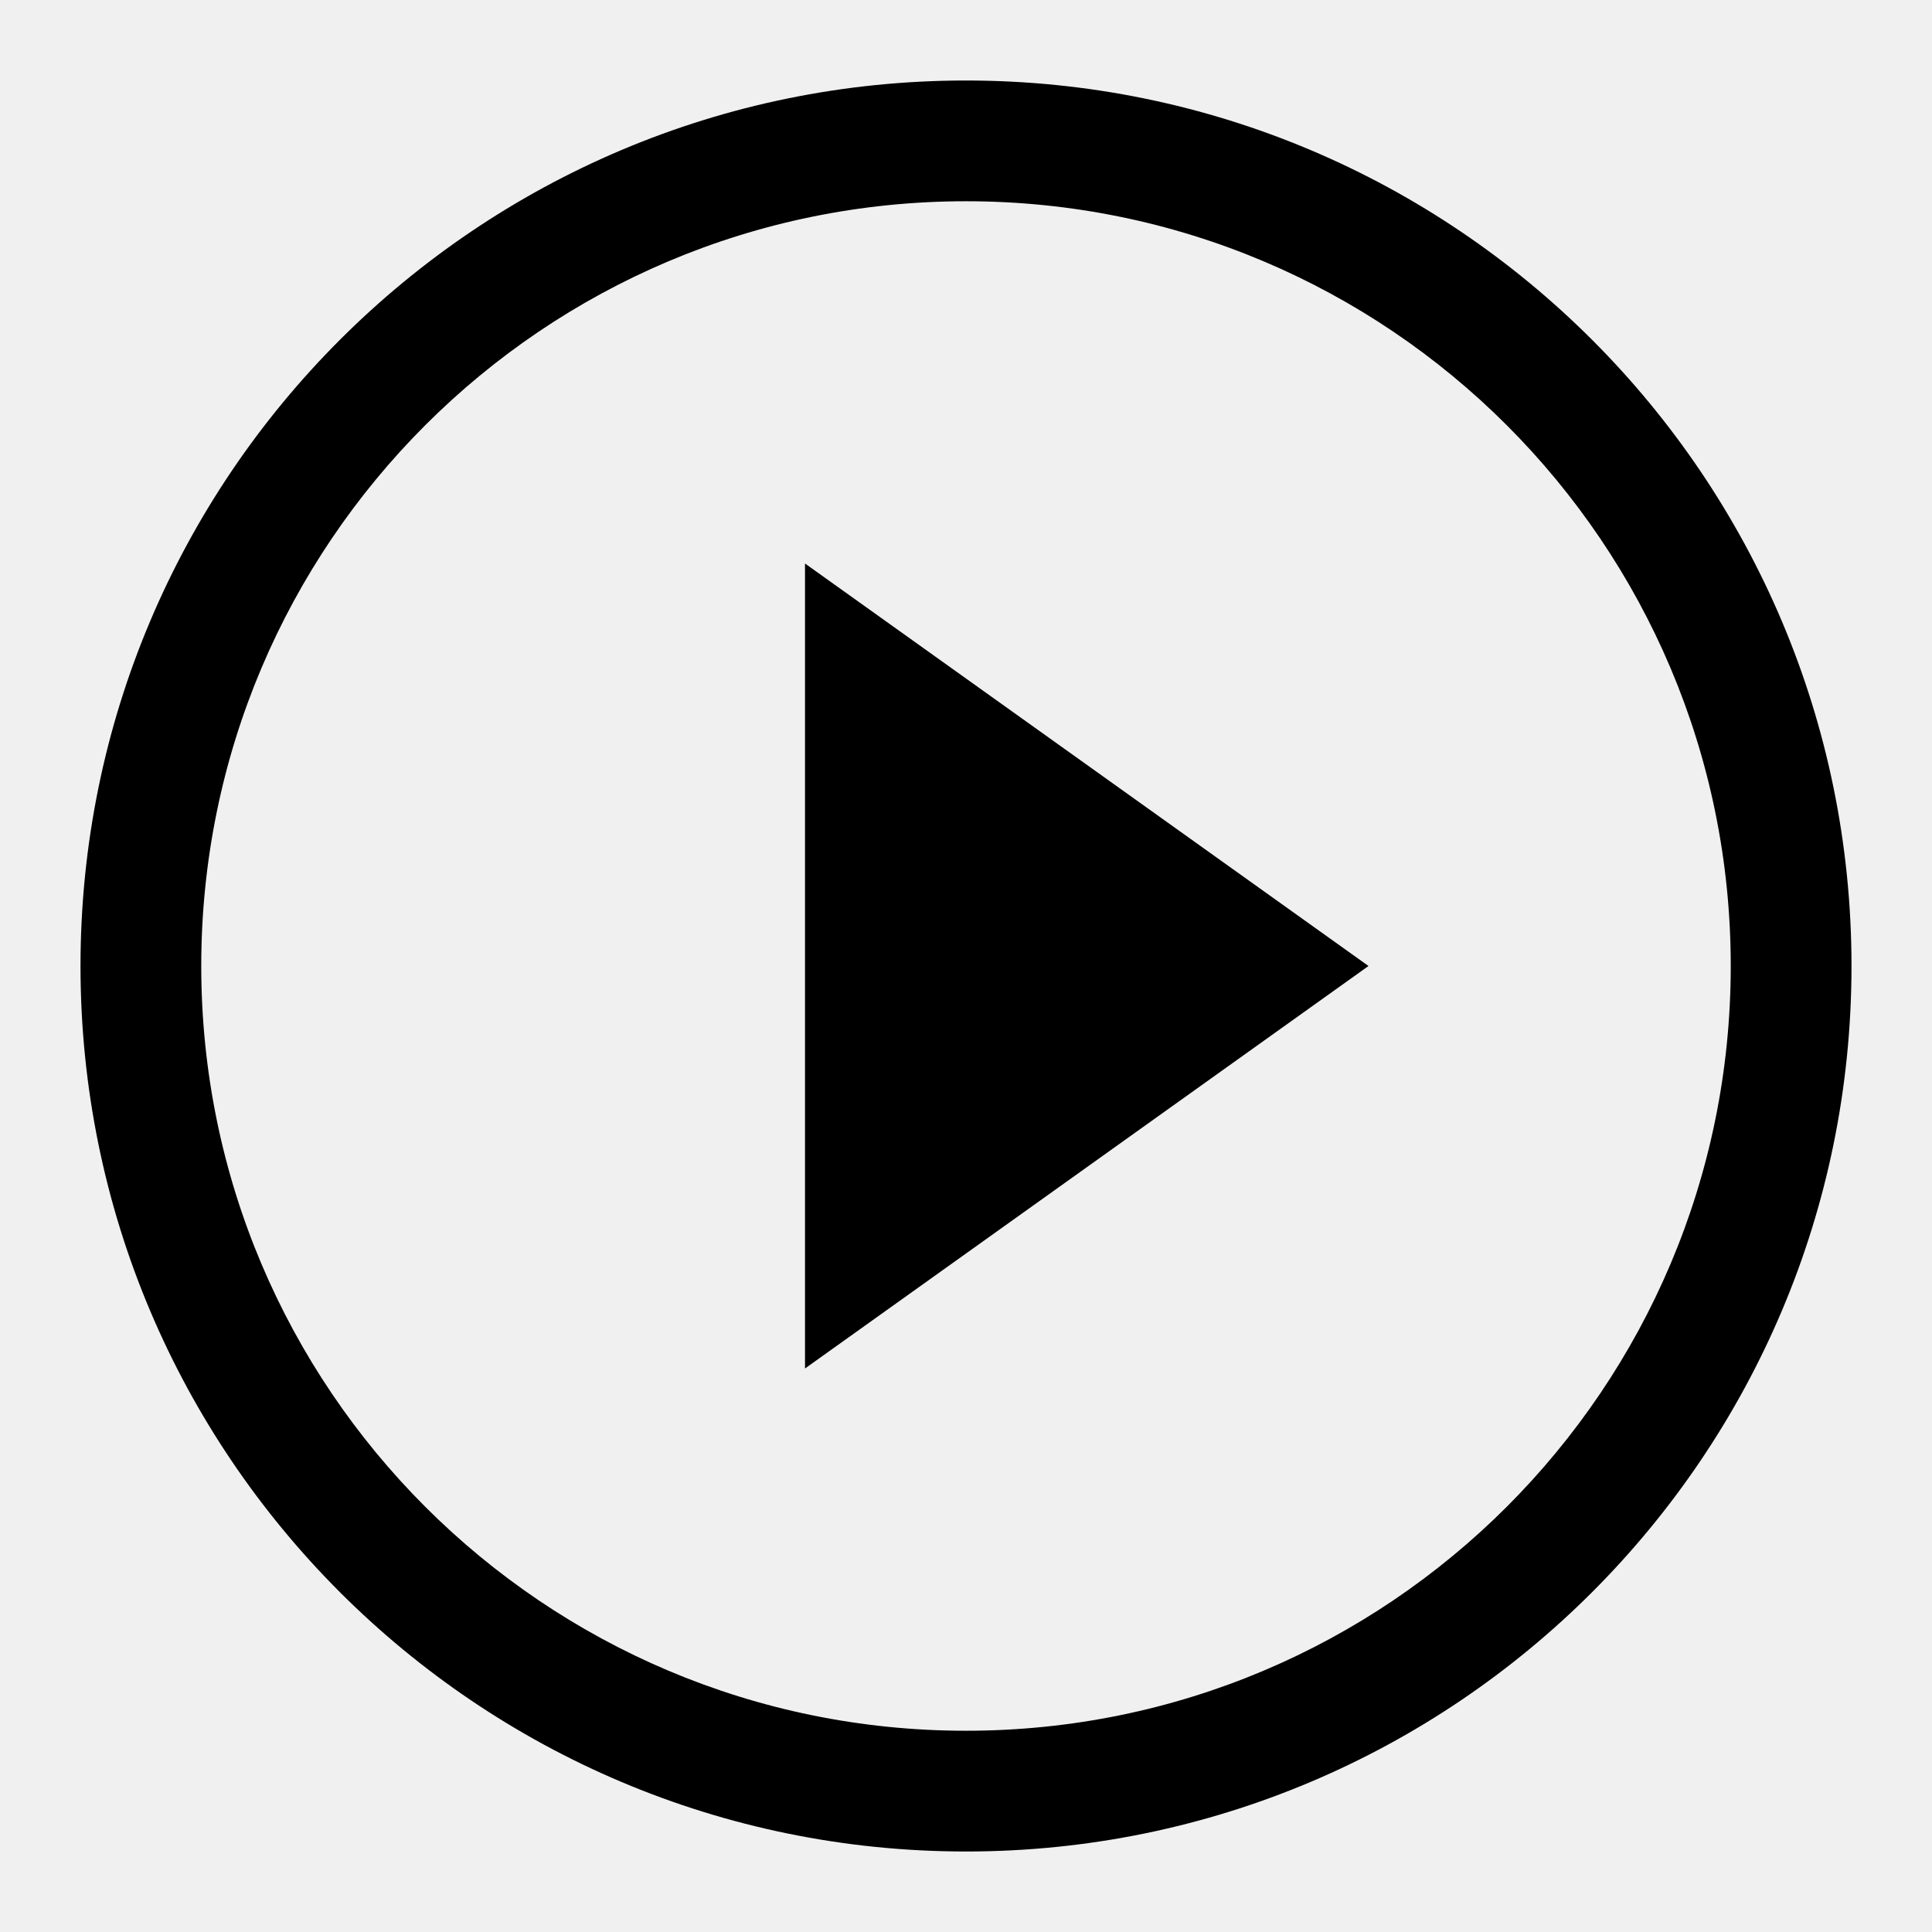
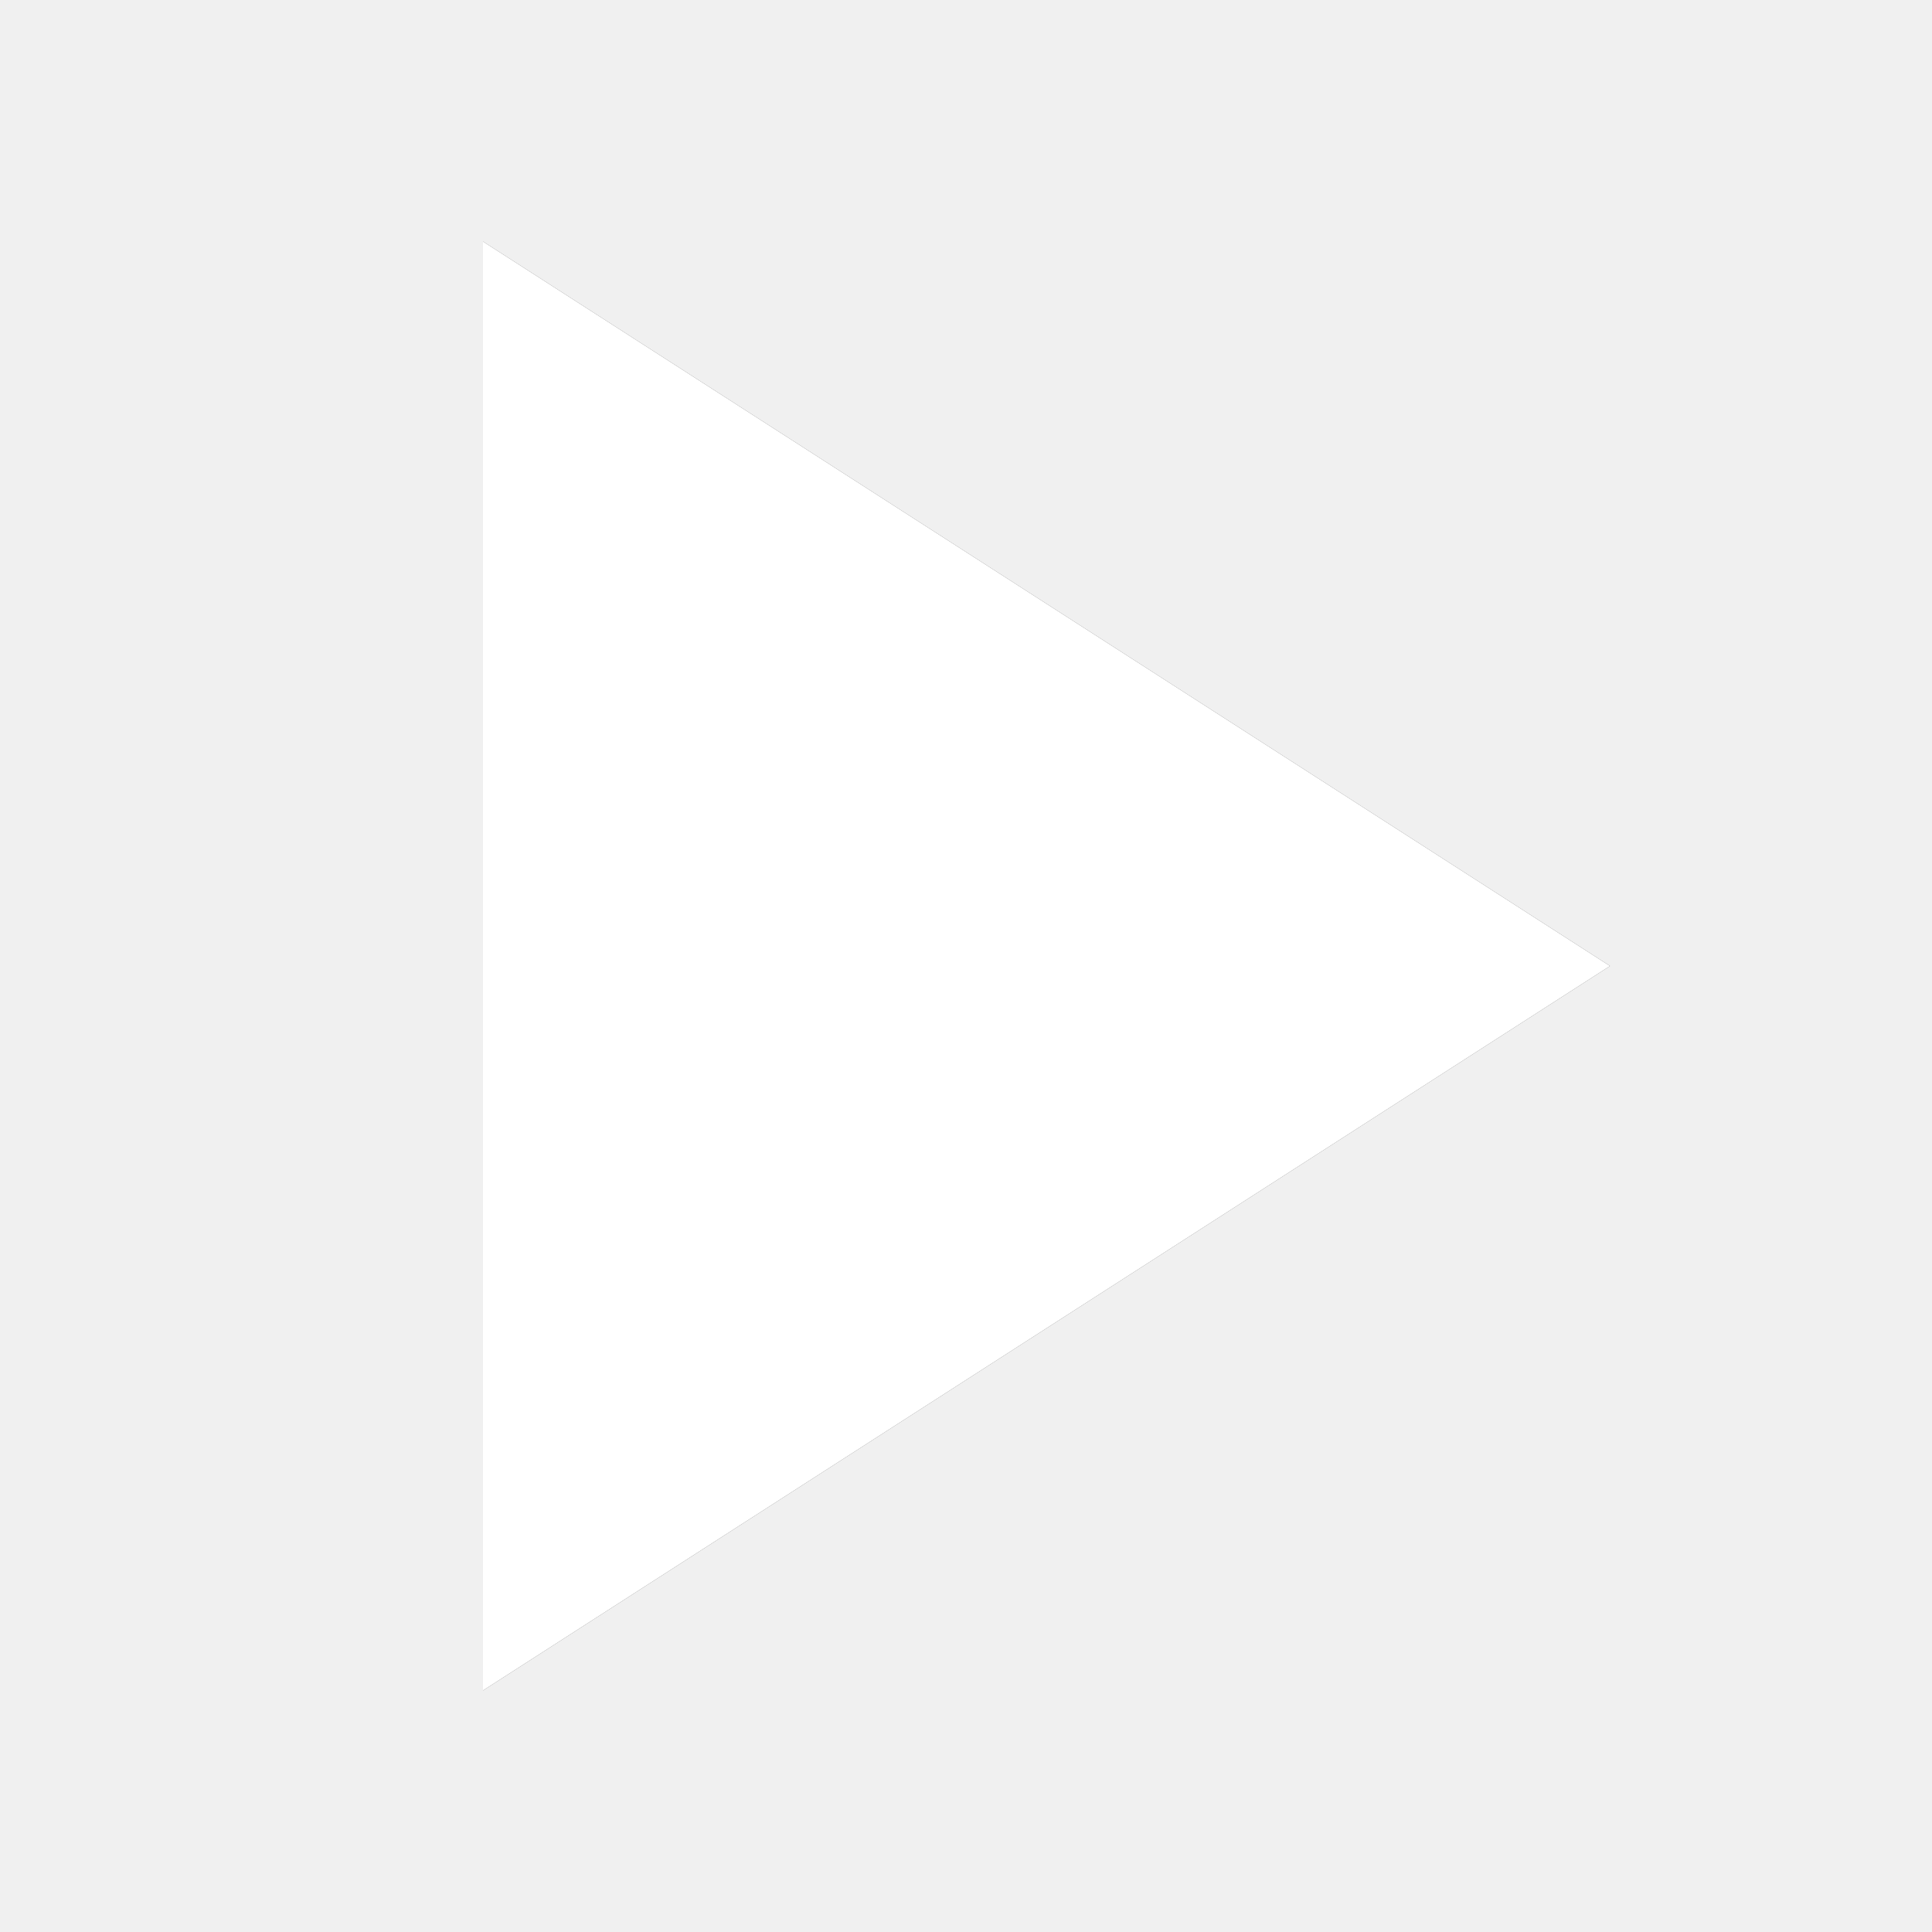
- <svg xmlns="http://www.w3.org/2000/svg" viewBox="0 0 24 24" version="1.1">
-   <g>
-     <polygon points="10 17 17 12 10 7" />
-     <path d="M12,21.5 C17.247,21.5 21.5,17.247 21.5,12 C21.5,6.753 17.247,2.5 12,2.5 C6.753,2.5 2.5,6.753 2.5,12 C2.5,17.247 6.753,21.5 12,21.5 Z M12,23 C5.925,23 1,18.075 1,12 C1,5.925 5.925,1 12,1 C18.075,1 23,5.925 23,12 C23,18.075 18.075,23 12,23 Z" />
+ <svg xmlns="http://www.w3.org/2000/svg" xmlns:xlink="http://www.w3.org/1999/xlink" width="24px" height="24px" viewBox="0 0 24 24" version="1.1">
+   <defs>
+     <polygon id="path-1" points="6 21 20 12 6 3" />
+   </defs>
+   <g id="Symbols" stroke="none" stroke-width="1" fill="none" fill-rule="evenodd">
+     <g id="Icon/play">
+       <mask id="mask-2" fill="white">
+         <use xlink:href="#path-1" />
+       </mask>
+       <use id="Fill-2" fill="#555555" xlink:href="#path-1" />
+       <g id="Color/Neutral/White" mask="url(#mask-2)" fill="#FFFFFF">
+         <rect id="222222-Fill" x="0" y="0" width="24" height="24" />
+       </g>
+     </g>
  </g>
</svg>
